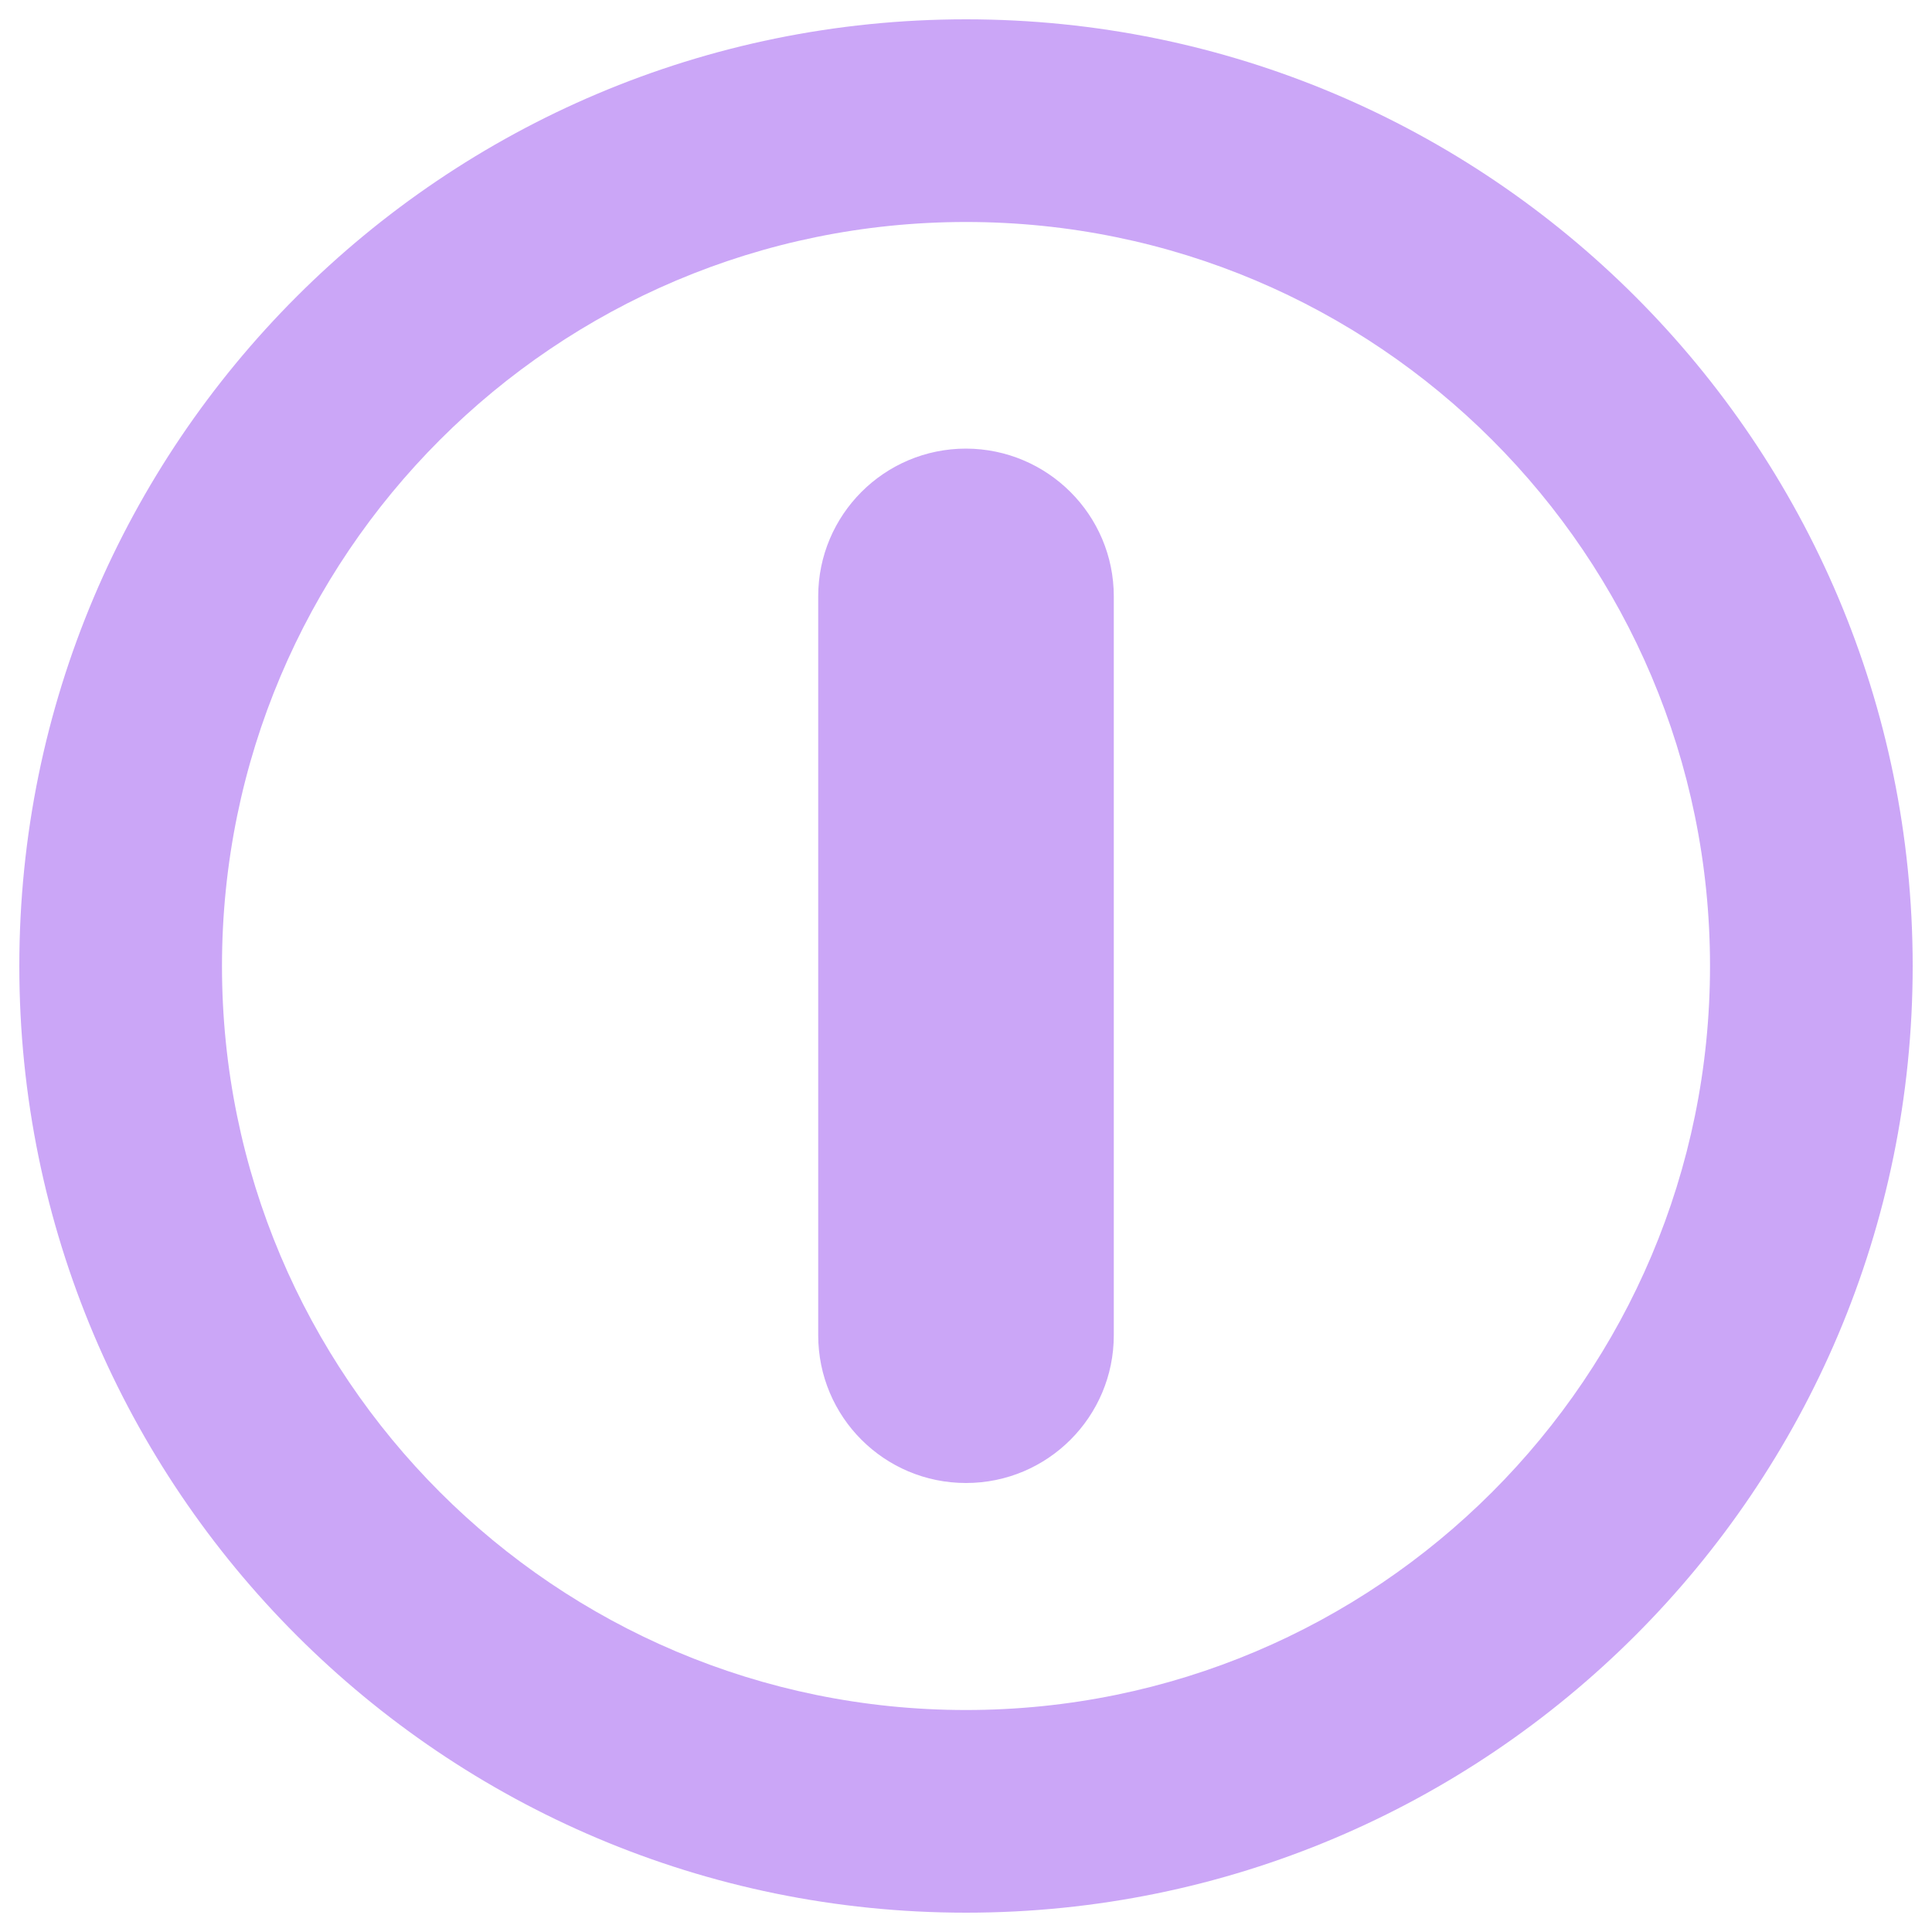
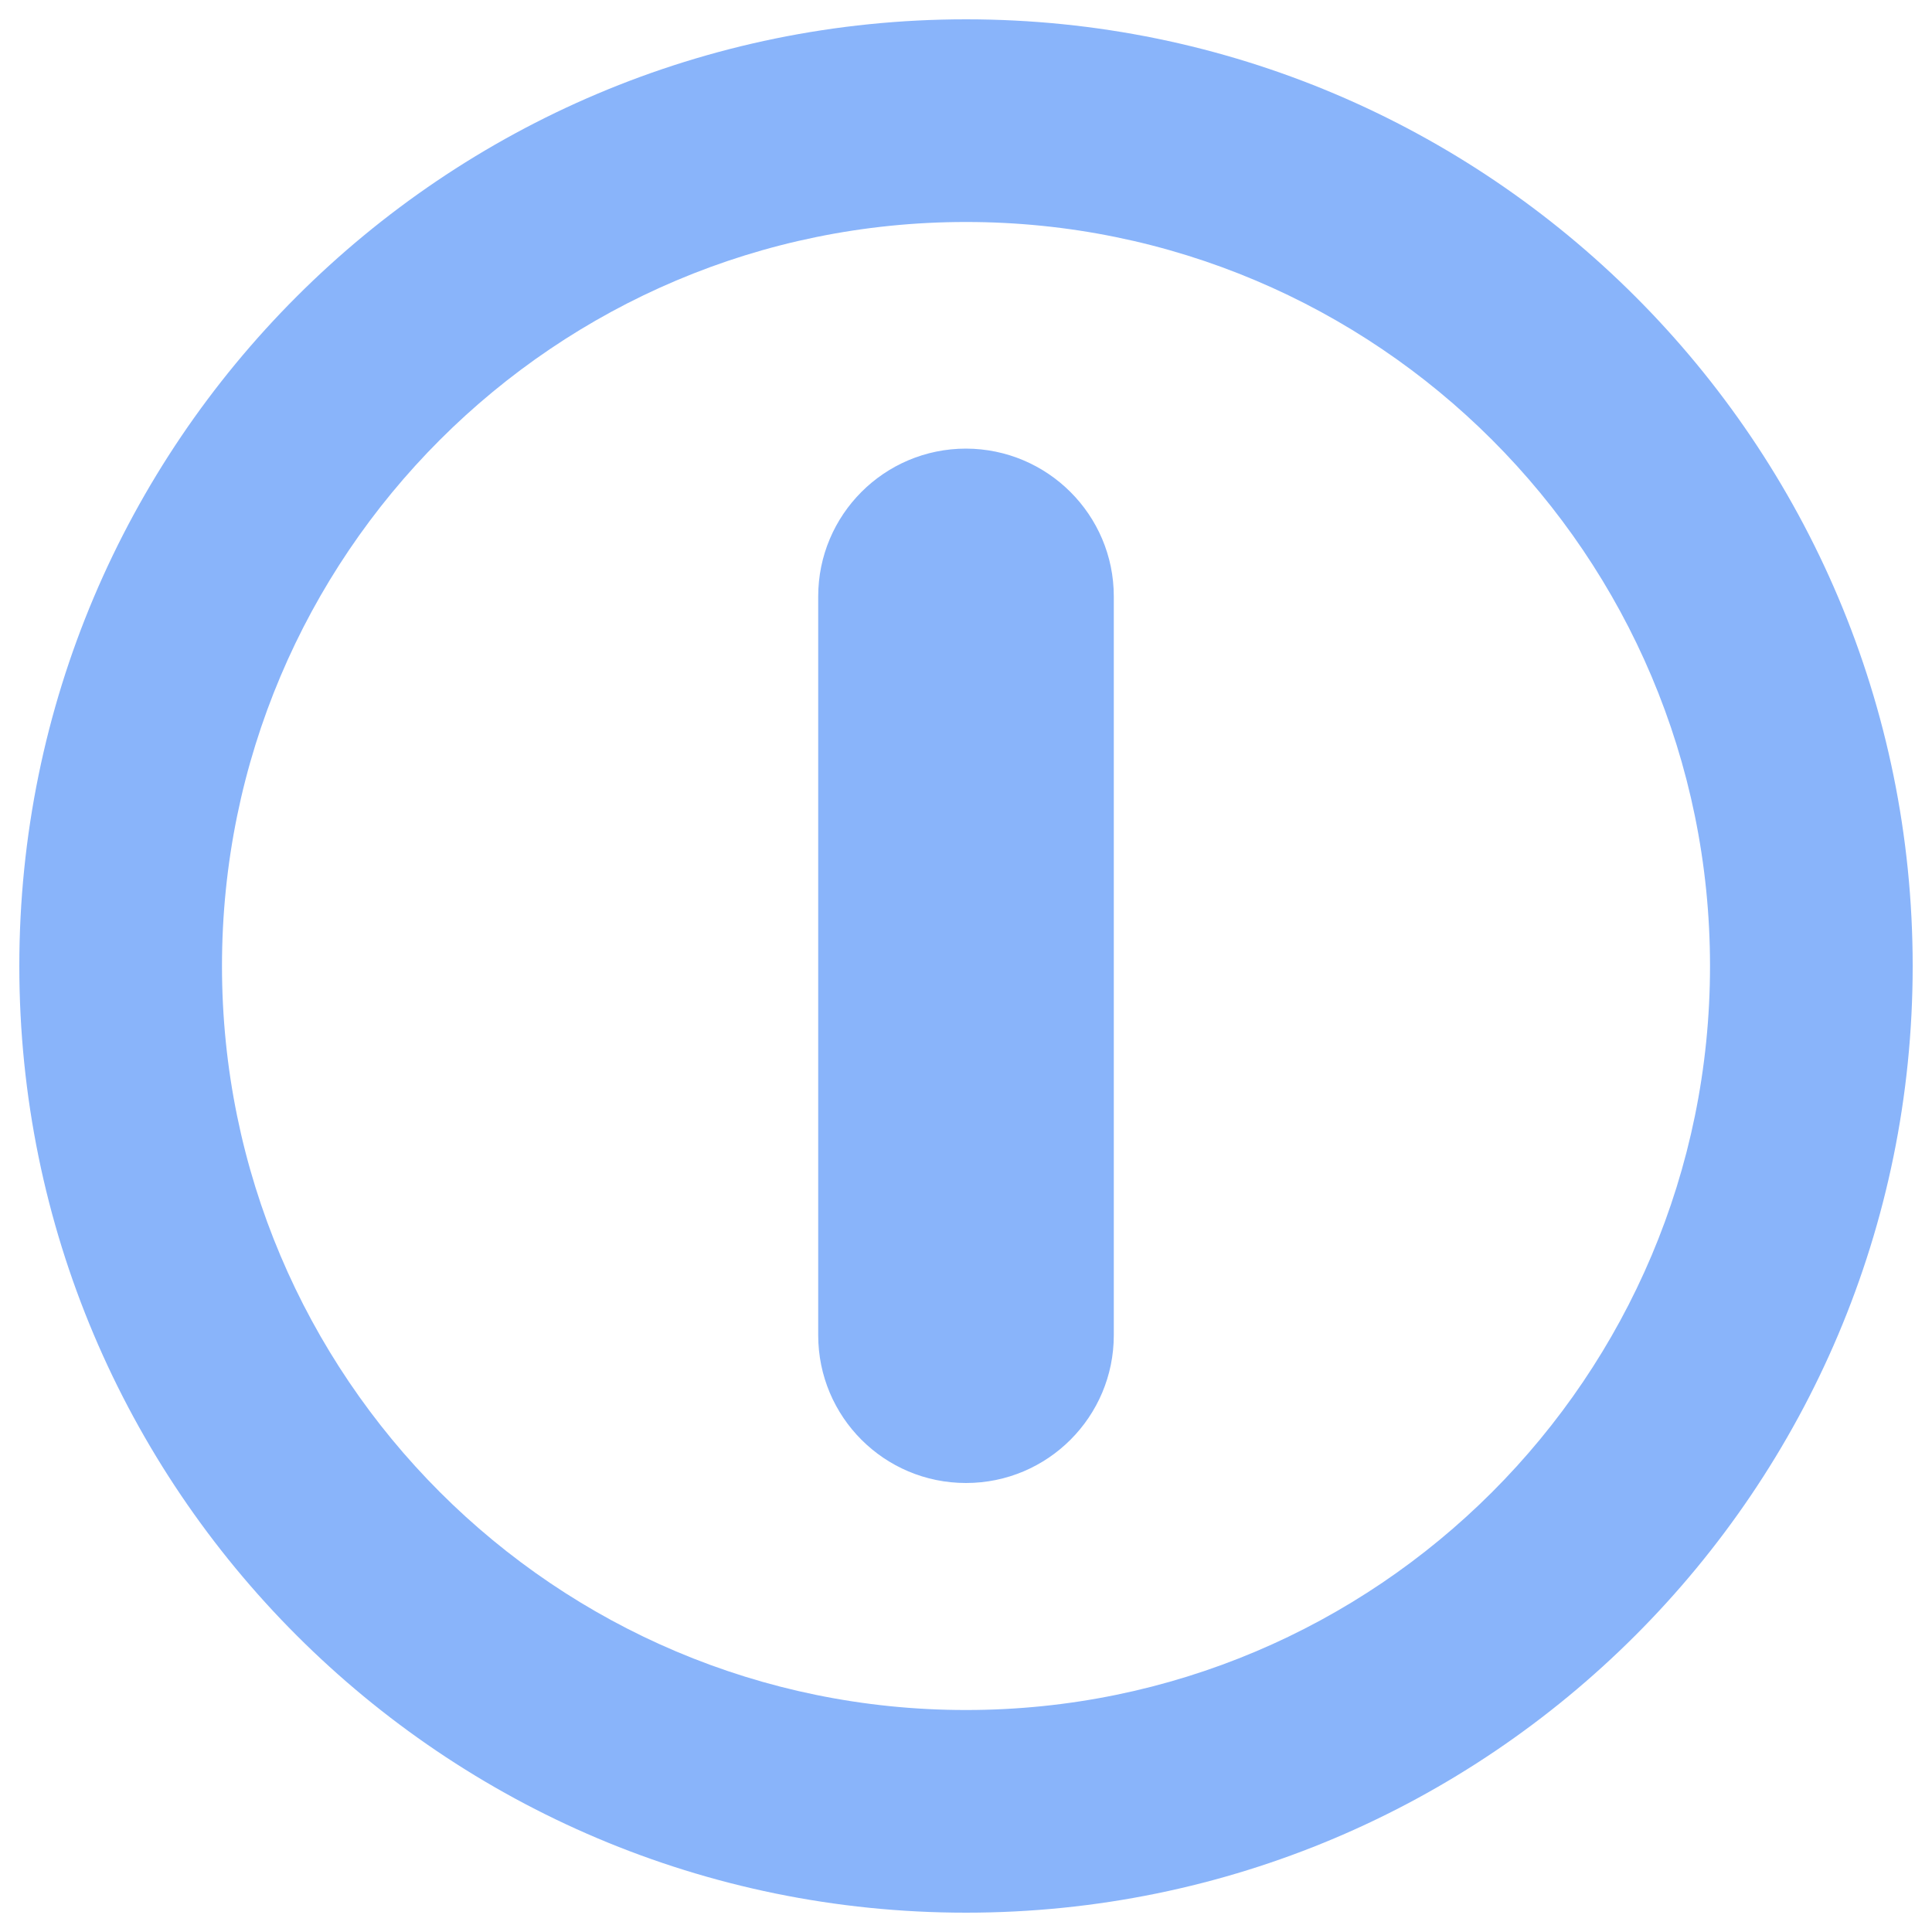
- <svg xmlns="http://www.w3.org/2000/svg" fill="#cba6f7" version="1.1" x="0px" y="0px" viewBox="0 0 1000 1000" enable-background="new 0 0 1000 1000" xml:space="preserve">
+ <svg xmlns="http://www.w3.org/2000/svg" fill="#89b4fa" version="1.1" x="0px" y="0px" viewBox="0 0 1000 1000" enable-background="new 0 0 1000 1000" xml:space="preserve">
  <g>
    <g>
      <path d="M500,10C229.4,10,10,229.4,10,500s219.4,490,490,490s490-219.4,490-490S770.6,10,500,10z M500,885.1c-212.7,0-385.1-172.4-385.1-385.1S287.3,114.9,500,114.9S885.1,287.3,885.1,500S712.7,885.1,500,885.1z M576.5,308.7v382.4c0,42.2-34.2,76.5-76.5,76.5c-42.3,0-76.5-34.2-76.5-76.5V308.7c0-42.2,34.2-76.5,76.5-76.5C542.2,232.3,576.5,266.5,576.5,308.7z" />
    </g>
    <g />
    <g />
    <g />
    <g />
    <g />
    <g />
    <g />
    <g />
    <g />
    <g />
    <g />
    <g />
    <g />
    <g />
    <g />
  </g>
</svg>
